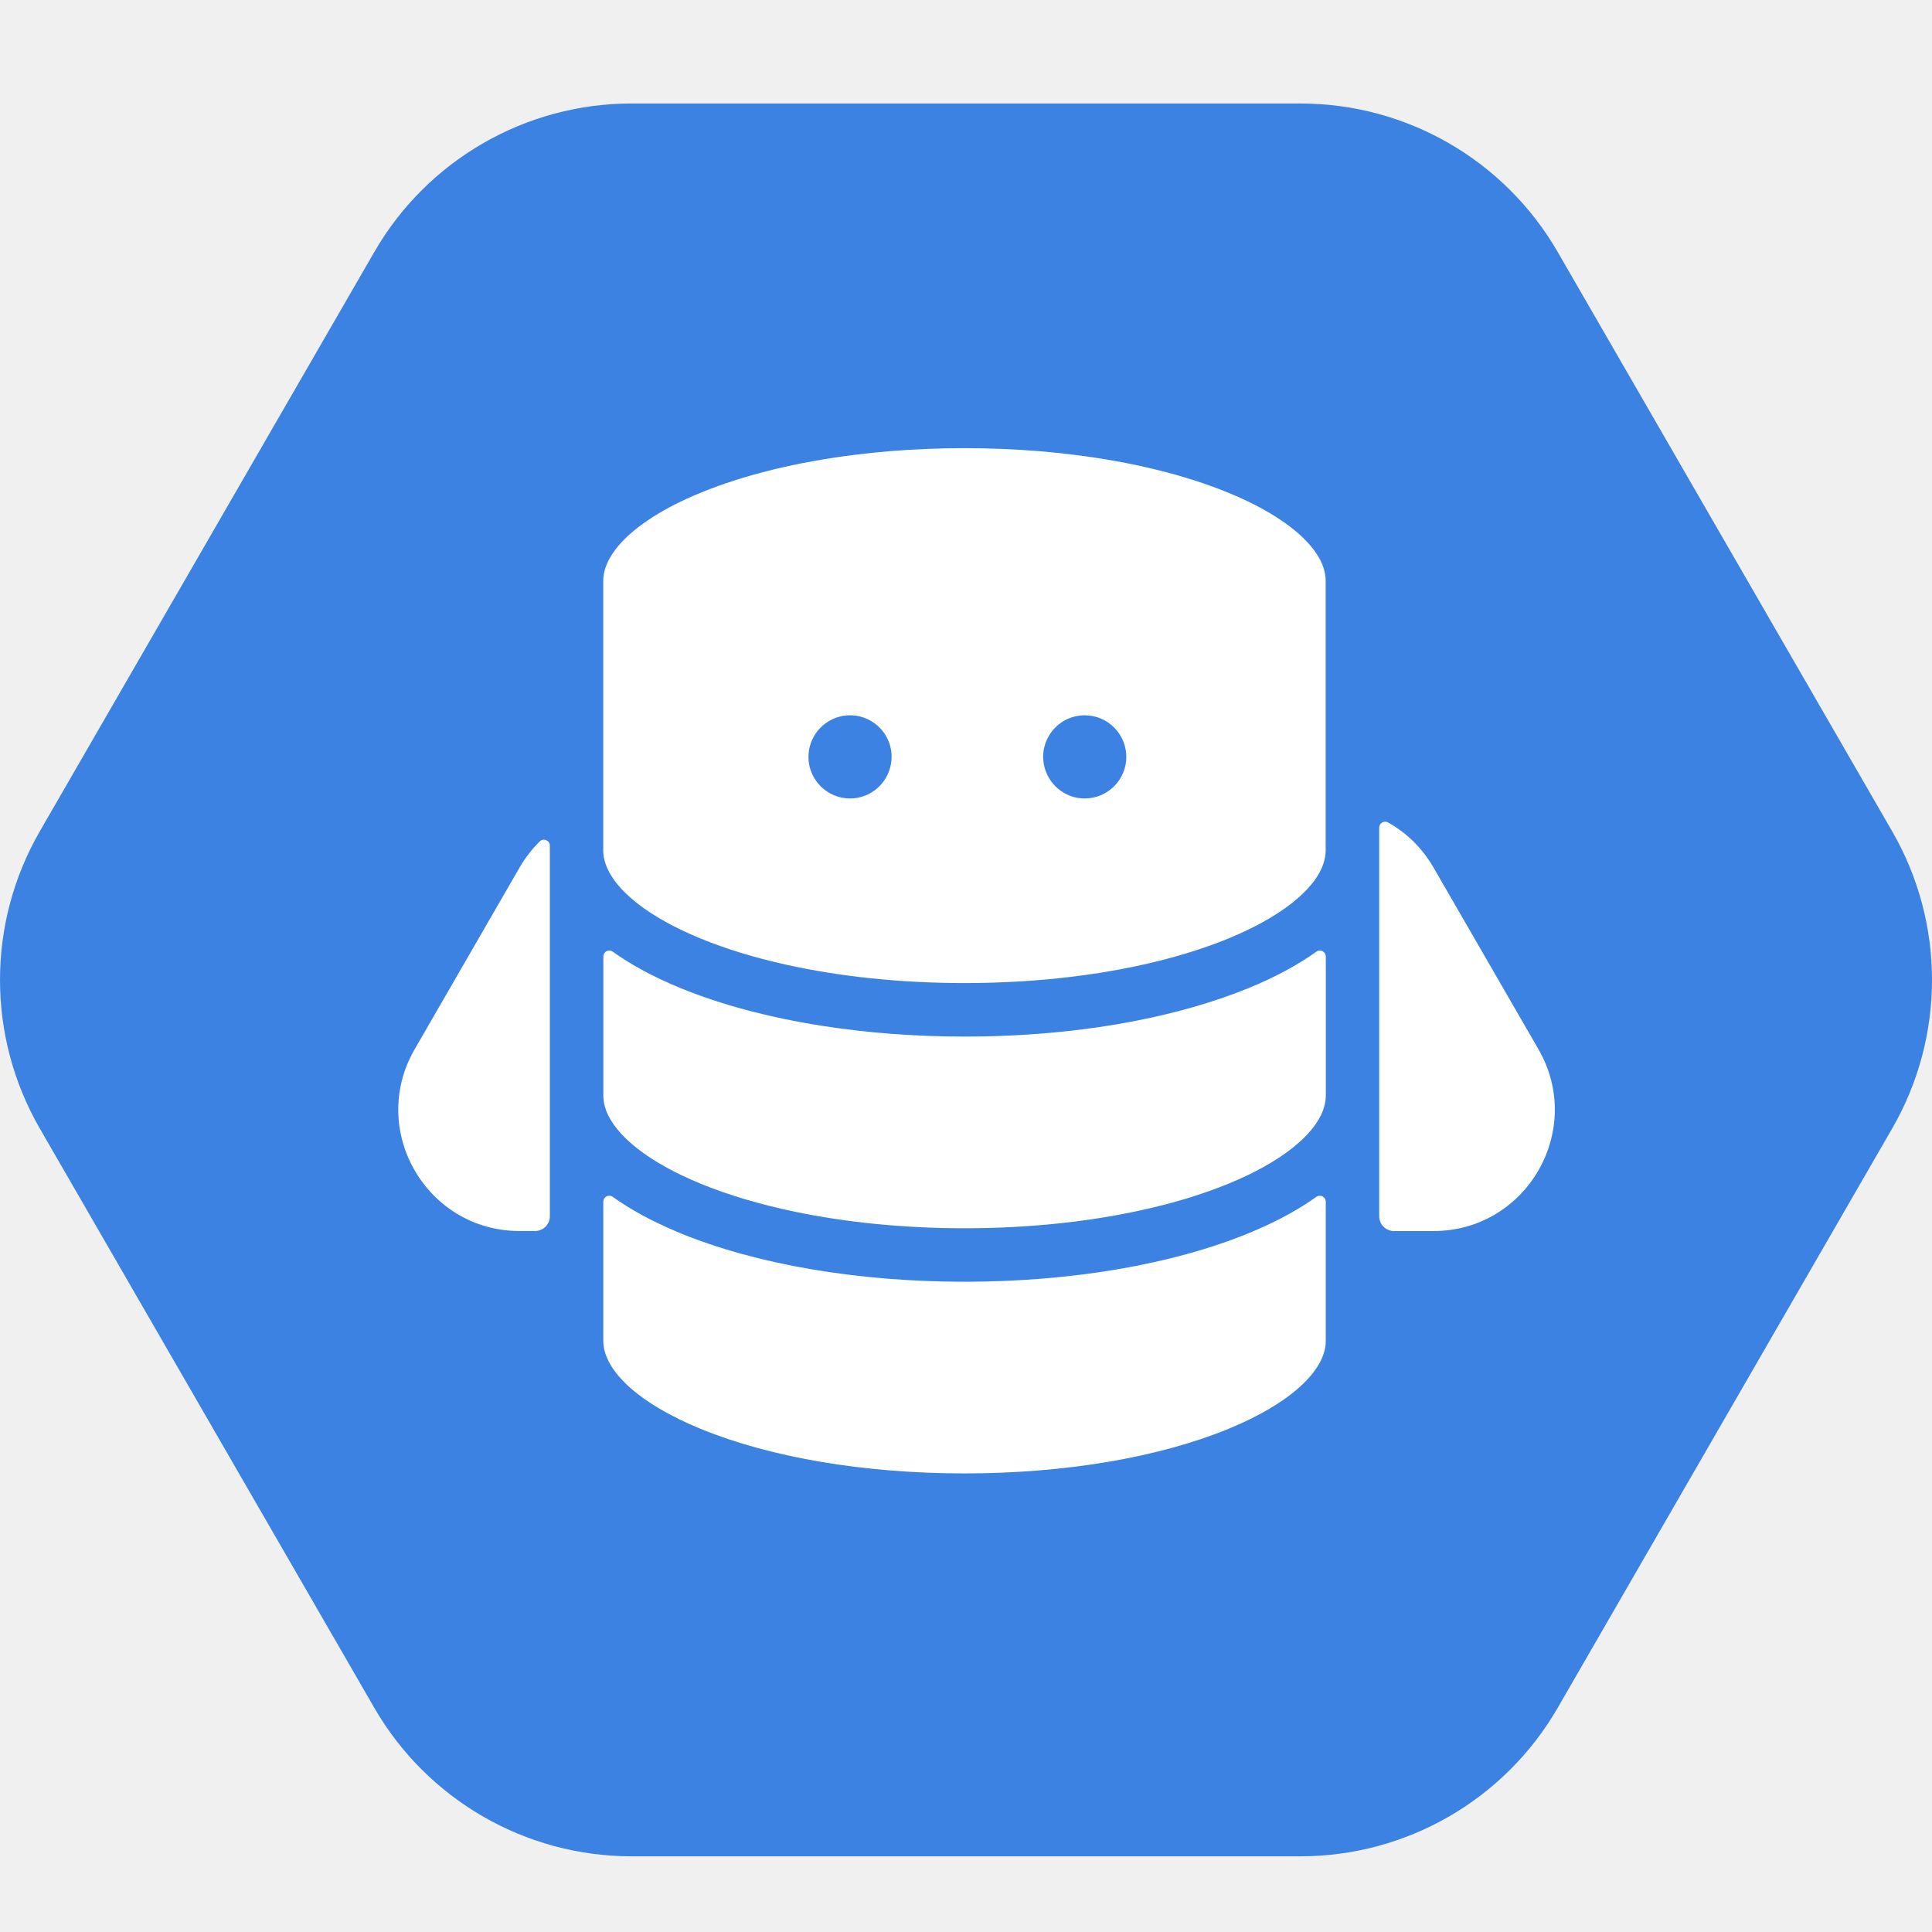
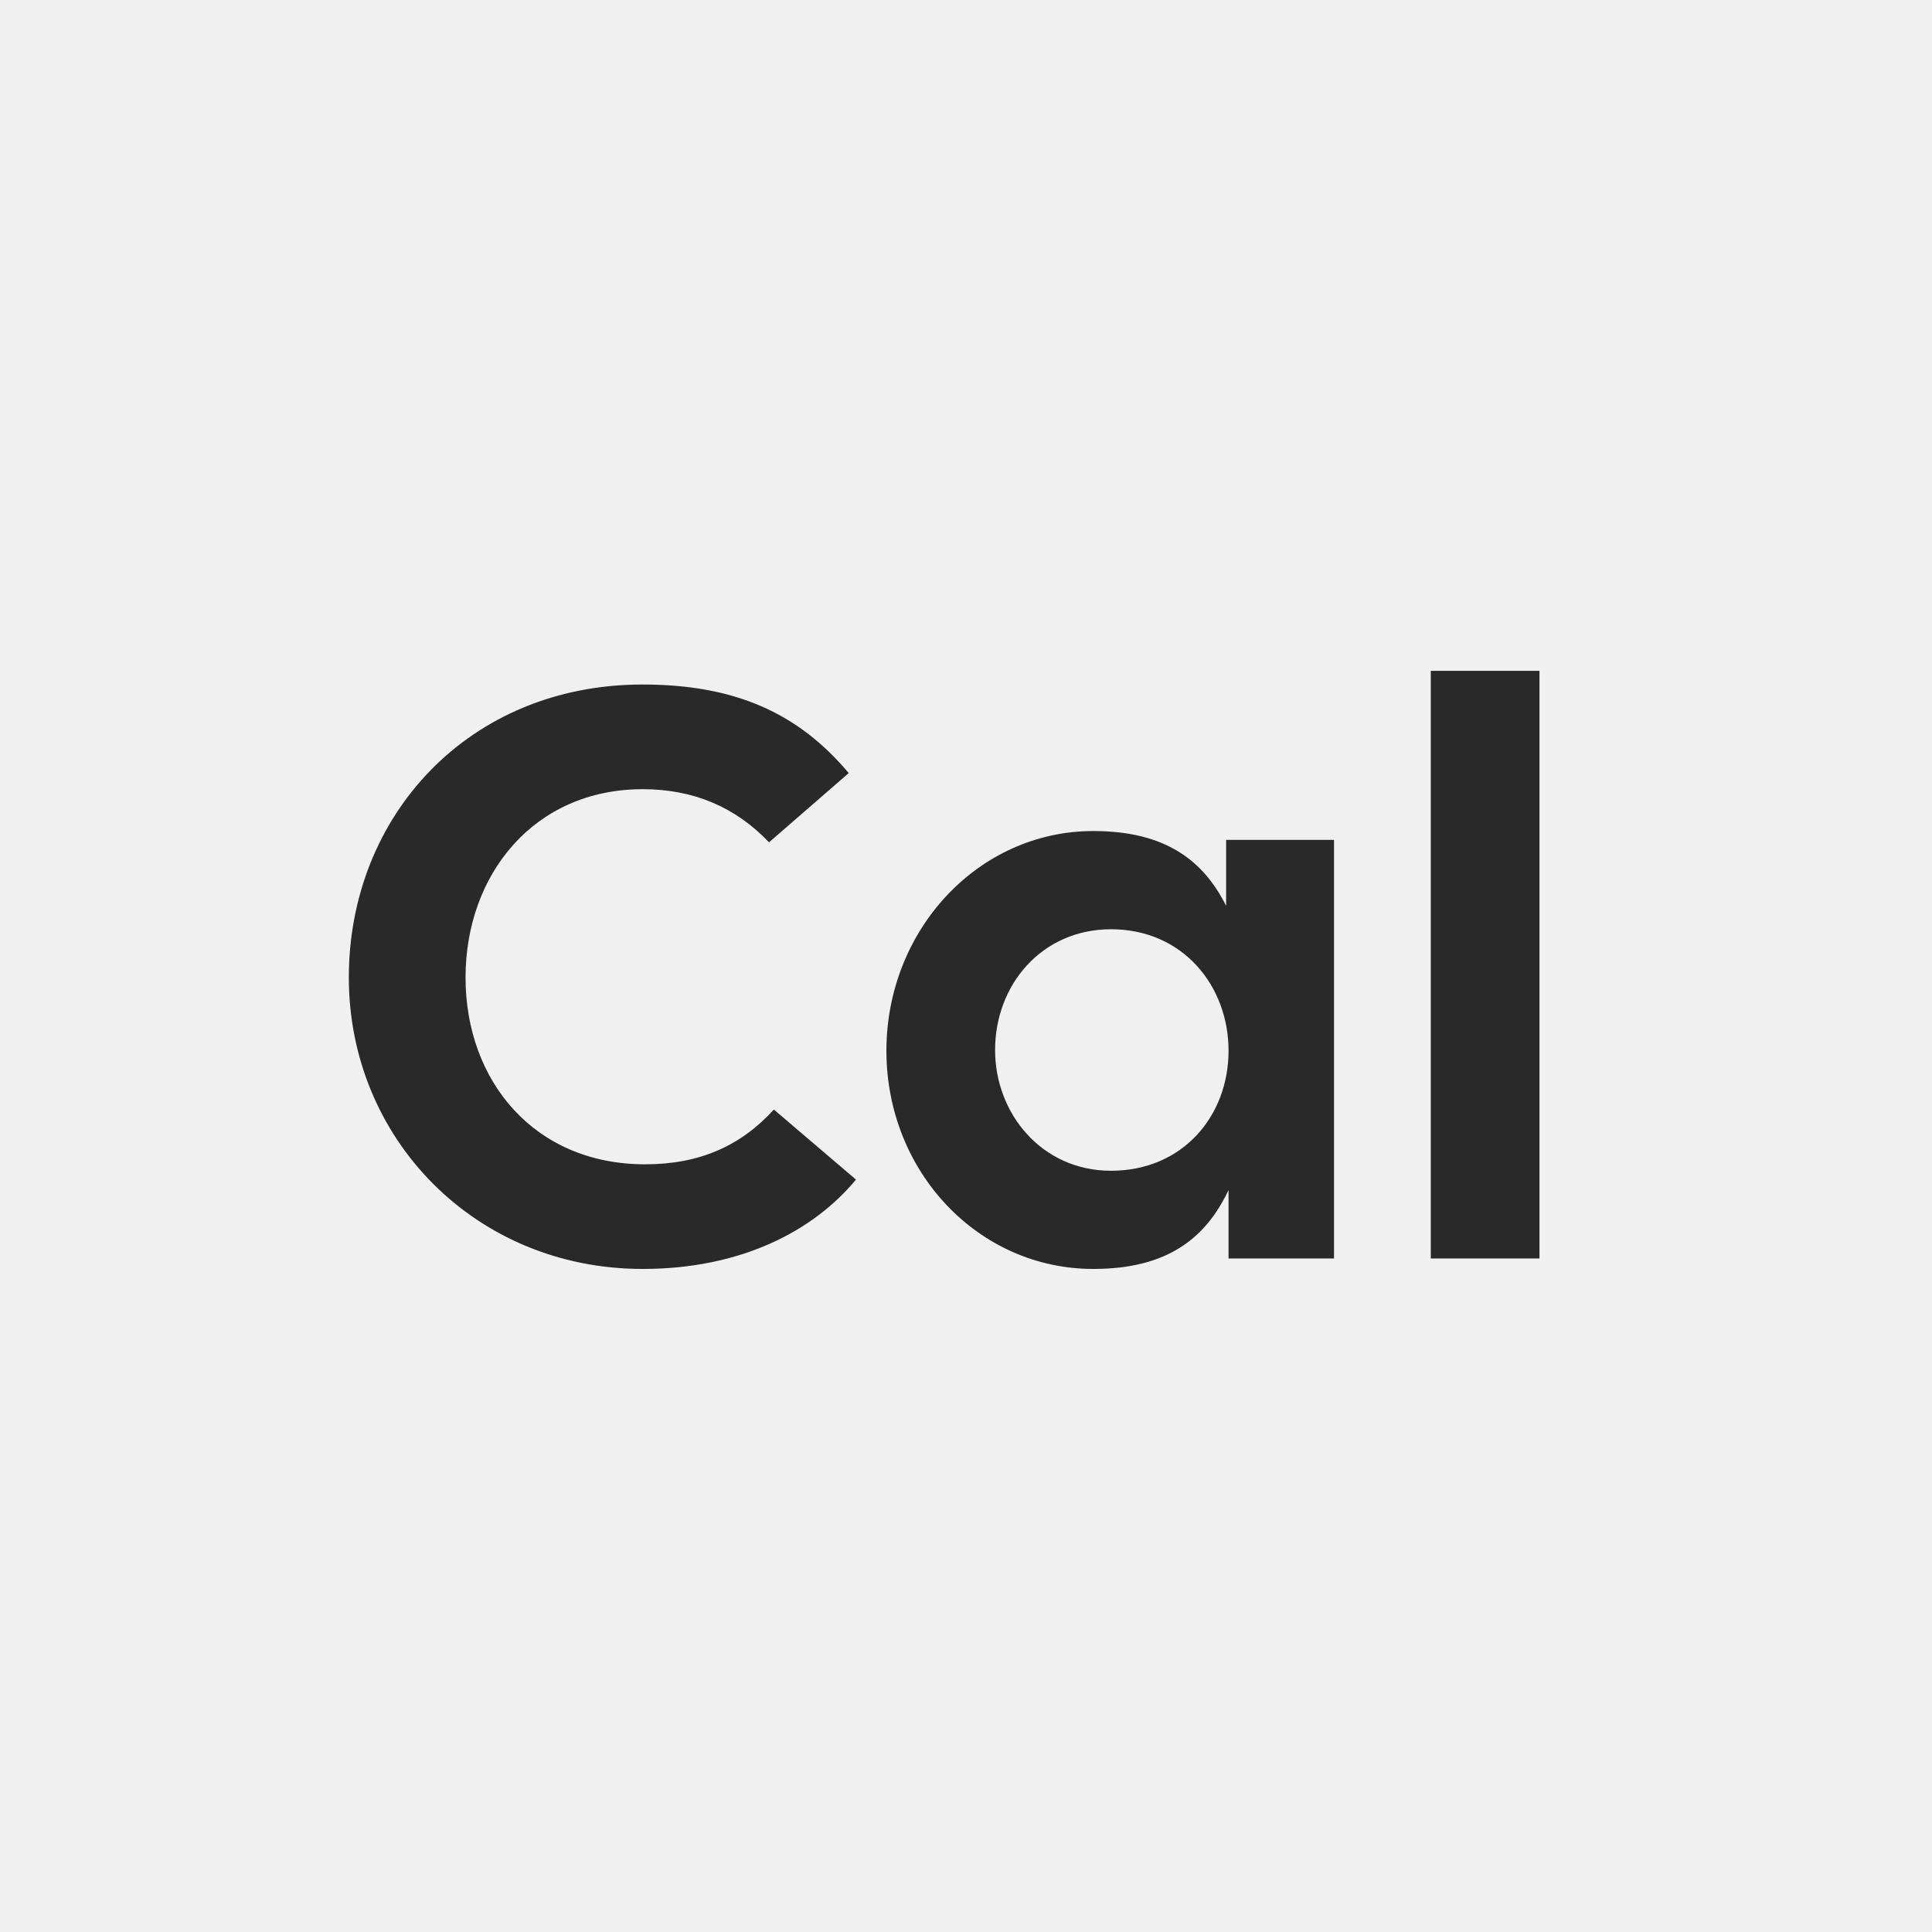
- <svg xmlns="http://www.w3.org/2000/svg" width="56" height="56" viewBox="0 0 56 56" fill="none">
-   <path d="M37.695 3H18.305C15.228 3 12.386 4.641 10.848 7.306L1.153 24.097C-0.384 26.762 -0.384 30.044 1.153 32.709L10.848 49.5C12.386 52.164 15.229 53.806 18.305 53.806H37.695C40.772 53.806 43.614 52.164 45.152 49.5L54.846 32.709C56.385 30.044 56.385 26.762 54.846 24.097L45.152 7.306C43.614 4.641 40.772 3 37.695 3Z" fill="#3C82E2" />
-   <path d="M15.647 24.387C15.425 24.605 15.226 24.858 15.059 25.148L12.02 30.412C10.667 32.754 12.358 35.682 15.063 35.682H15.508C15.745 35.682 15.938 35.489 15.938 35.251V31.758V30.628V24.652V24.511C15.937 24.361 15.755 24.281 15.647 24.387Z" fill="white" />
-   <path d="M44.592 30.412L41.553 25.149C41.218 24.568 40.758 24.133 40.235 23.84C40.12 23.775 39.977 23.857 39.977 23.99V24.653V30.629V31.76V35.252C39.977 35.49 40.17 35.683 40.407 35.683H41.548C44.253 35.682 45.944 32.754 44.592 30.412Z" fill="white" />
-   <path d="M38.154 34.692C37.649 35.053 37.044 35.384 36.345 35.681C36.297 35.701 36.251 35.722 36.203 35.741C33.989 36.651 31.06 37.152 27.957 37.152C24.855 37.152 21.927 36.651 19.711 35.741C19.663 35.721 19.617 35.701 19.57 35.681C18.871 35.384 18.266 35.053 17.761 34.692C17.646 34.61 17.487 34.69 17.487 34.831V35.681V38.864C17.487 39.736 18.538 40.69 20.3 41.413C22.333 42.248 25.052 42.708 27.957 42.708C30.863 42.708 33.581 42.248 35.614 41.413C37.376 40.69 38.428 39.736 38.428 38.864V35.681V34.831C38.427 34.69 38.268 34.61 38.154 34.692Z" fill="white" />
-   <path d="M38.157 27.584C37.617 27.969 36.964 28.323 36.203 28.635C35.226 29.036 34.109 29.358 32.901 29.593C31.37 29.89 29.692 30.046 27.958 30.046C26.512 30.046 25.105 29.936 23.789 29.728C22.282 29.489 20.895 29.122 19.712 28.635C18.952 28.323 18.298 27.969 17.759 27.584C17.646 27.503 17.488 27.585 17.488 27.725V31.758C17.488 31.897 17.515 32.037 17.566 32.178C17.839 32.927 18.819 33.698 20.301 34.307C21.116 34.642 22.043 34.915 23.046 35.124C24.545 35.435 26.218 35.602 27.958 35.602C29.905 35.602 31.768 35.394 33.398 35.006C34.2 34.816 34.945 34.582 35.615 34.307C37.097 33.698 38.077 32.927 38.35 32.178C38.402 32.036 38.429 31.896 38.429 31.758V27.725C38.427 27.585 38.269 27.503 38.157 27.584Z" fill="white" />
-   <path d="M38.318 16.338C38.294 16.282 38.267 16.226 38.235 16.171C38.187 16.088 38.131 16.003 38.068 15.92C38.025 15.864 37.979 15.809 37.929 15.753C37.455 15.227 36.66 14.716 35.614 14.286C34.343 13.764 32.805 13.389 31.12 13.181C30.784 13.139 30.441 13.104 30.093 13.075C29.398 13.02 28.683 12.99 27.956 12.99C27.23 12.99 26.516 13.019 25.82 13.075C25.472 13.104 25.13 13.138 24.793 13.181C23.108 13.389 21.57 13.764 20.299 14.286C19.253 14.716 18.458 15.227 17.984 15.753C17.934 15.808 17.887 15.864 17.845 15.92C17.782 16.003 17.726 16.087 17.678 16.171C17.646 16.227 17.619 16.283 17.595 16.338C17.584 16.364 17.573 16.39 17.564 16.416C17.512 16.557 17.485 16.697 17.485 16.835V19.563V24.651C17.485 24.79 17.512 24.93 17.564 25.071C17.837 25.82 18.817 26.592 20.299 27.2C21.037 27.504 21.868 27.758 22.765 27.957C24.334 28.308 26.107 28.495 27.956 28.495C30.131 28.495 32.201 28.237 33.958 27.757C34.547 27.596 35.101 27.41 35.612 27.2C37.094 26.591 38.074 25.819 38.347 25.07C38.398 24.929 38.425 24.788 38.425 24.651V16.834C38.425 16.696 38.398 16.555 38.347 16.415C38.34 16.39 38.33 16.364 38.318 16.338ZM31.441 20.733C31.779 20.733 32.085 20.873 32.303 21.097C32.49 21.289 32.614 21.542 32.641 21.824C32.644 21.861 32.647 21.899 32.647 21.938C32.647 22.603 32.106 23.144 31.441 23.144C30.845 23.144 30.349 22.707 30.254 22.136C30.244 22.072 30.236 22.005 30.236 21.938C30.236 21.723 30.294 21.52 30.393 21.346C30.599 20.98 30.992 20.733 31.441 20.733ZM23.437 21.854C23.457 21.572 23.574 21.316 23.755 21.121C23.976 20.882 24.29 20.733 24.639 20.733C25.094 20.733 25.492 20.987 25.697 21.361C25.791 21.532 25.844 21.729 25.844 21.938C25.844 22.01 25.836 22.079 25.824 22.148C25.724 22.713 25.231 23.144 24.639 23.144C23.974 23.144 23.433 22.603 23.433 21.938C23.433 21.91 23.435 21.881 23.437 21.854Z" fill="white" />
+ <svg xmlns="http://www.w3.org/2000/svg" width="56" height="56" fill="none">
+   <path d="M18.628 36.781c2.846 0 4.946-1.096 6.183-2.59l-2.38-2.03c-.957 1.05-2.147 1.587-3.733 1.587-3.22 0-5.204-2.427-5.204-5.413 0-2.987 1.984-5.46 5.134-5.46 1.47 0 2.683.513 3.663 1.54l2.31-2.007c-1.47-1.75-3.313-2.567-5.973-2.567-5.04 0-8.517 3.803-8.517 8.493 0 4.667 3.663 8.447 8.517 8.447ZM31.69 36.781c2.17 0 3.267-.91 3.92-2.286v1.983h3.057V24.344H35.54v1.914c-.653-1.307-1.75-2.17-3.85-2.17-3.337 0-5.997 2.87-5.997 6.37s2.66 6.323 5.997 6.323Zm-2.847-6.346c0-1.89 1.354-3.5 3.36-3.5 2.077 0 3.407 1.633 3.407 3.523 0 1.89-1.33 3.477-3.407 3.477-2.006 0-3.36-1.657-3.36-3.5ZM41.472 36.478h3.15V19.444h-3.15v17.034Z" fill="#292929" />
</svg>
